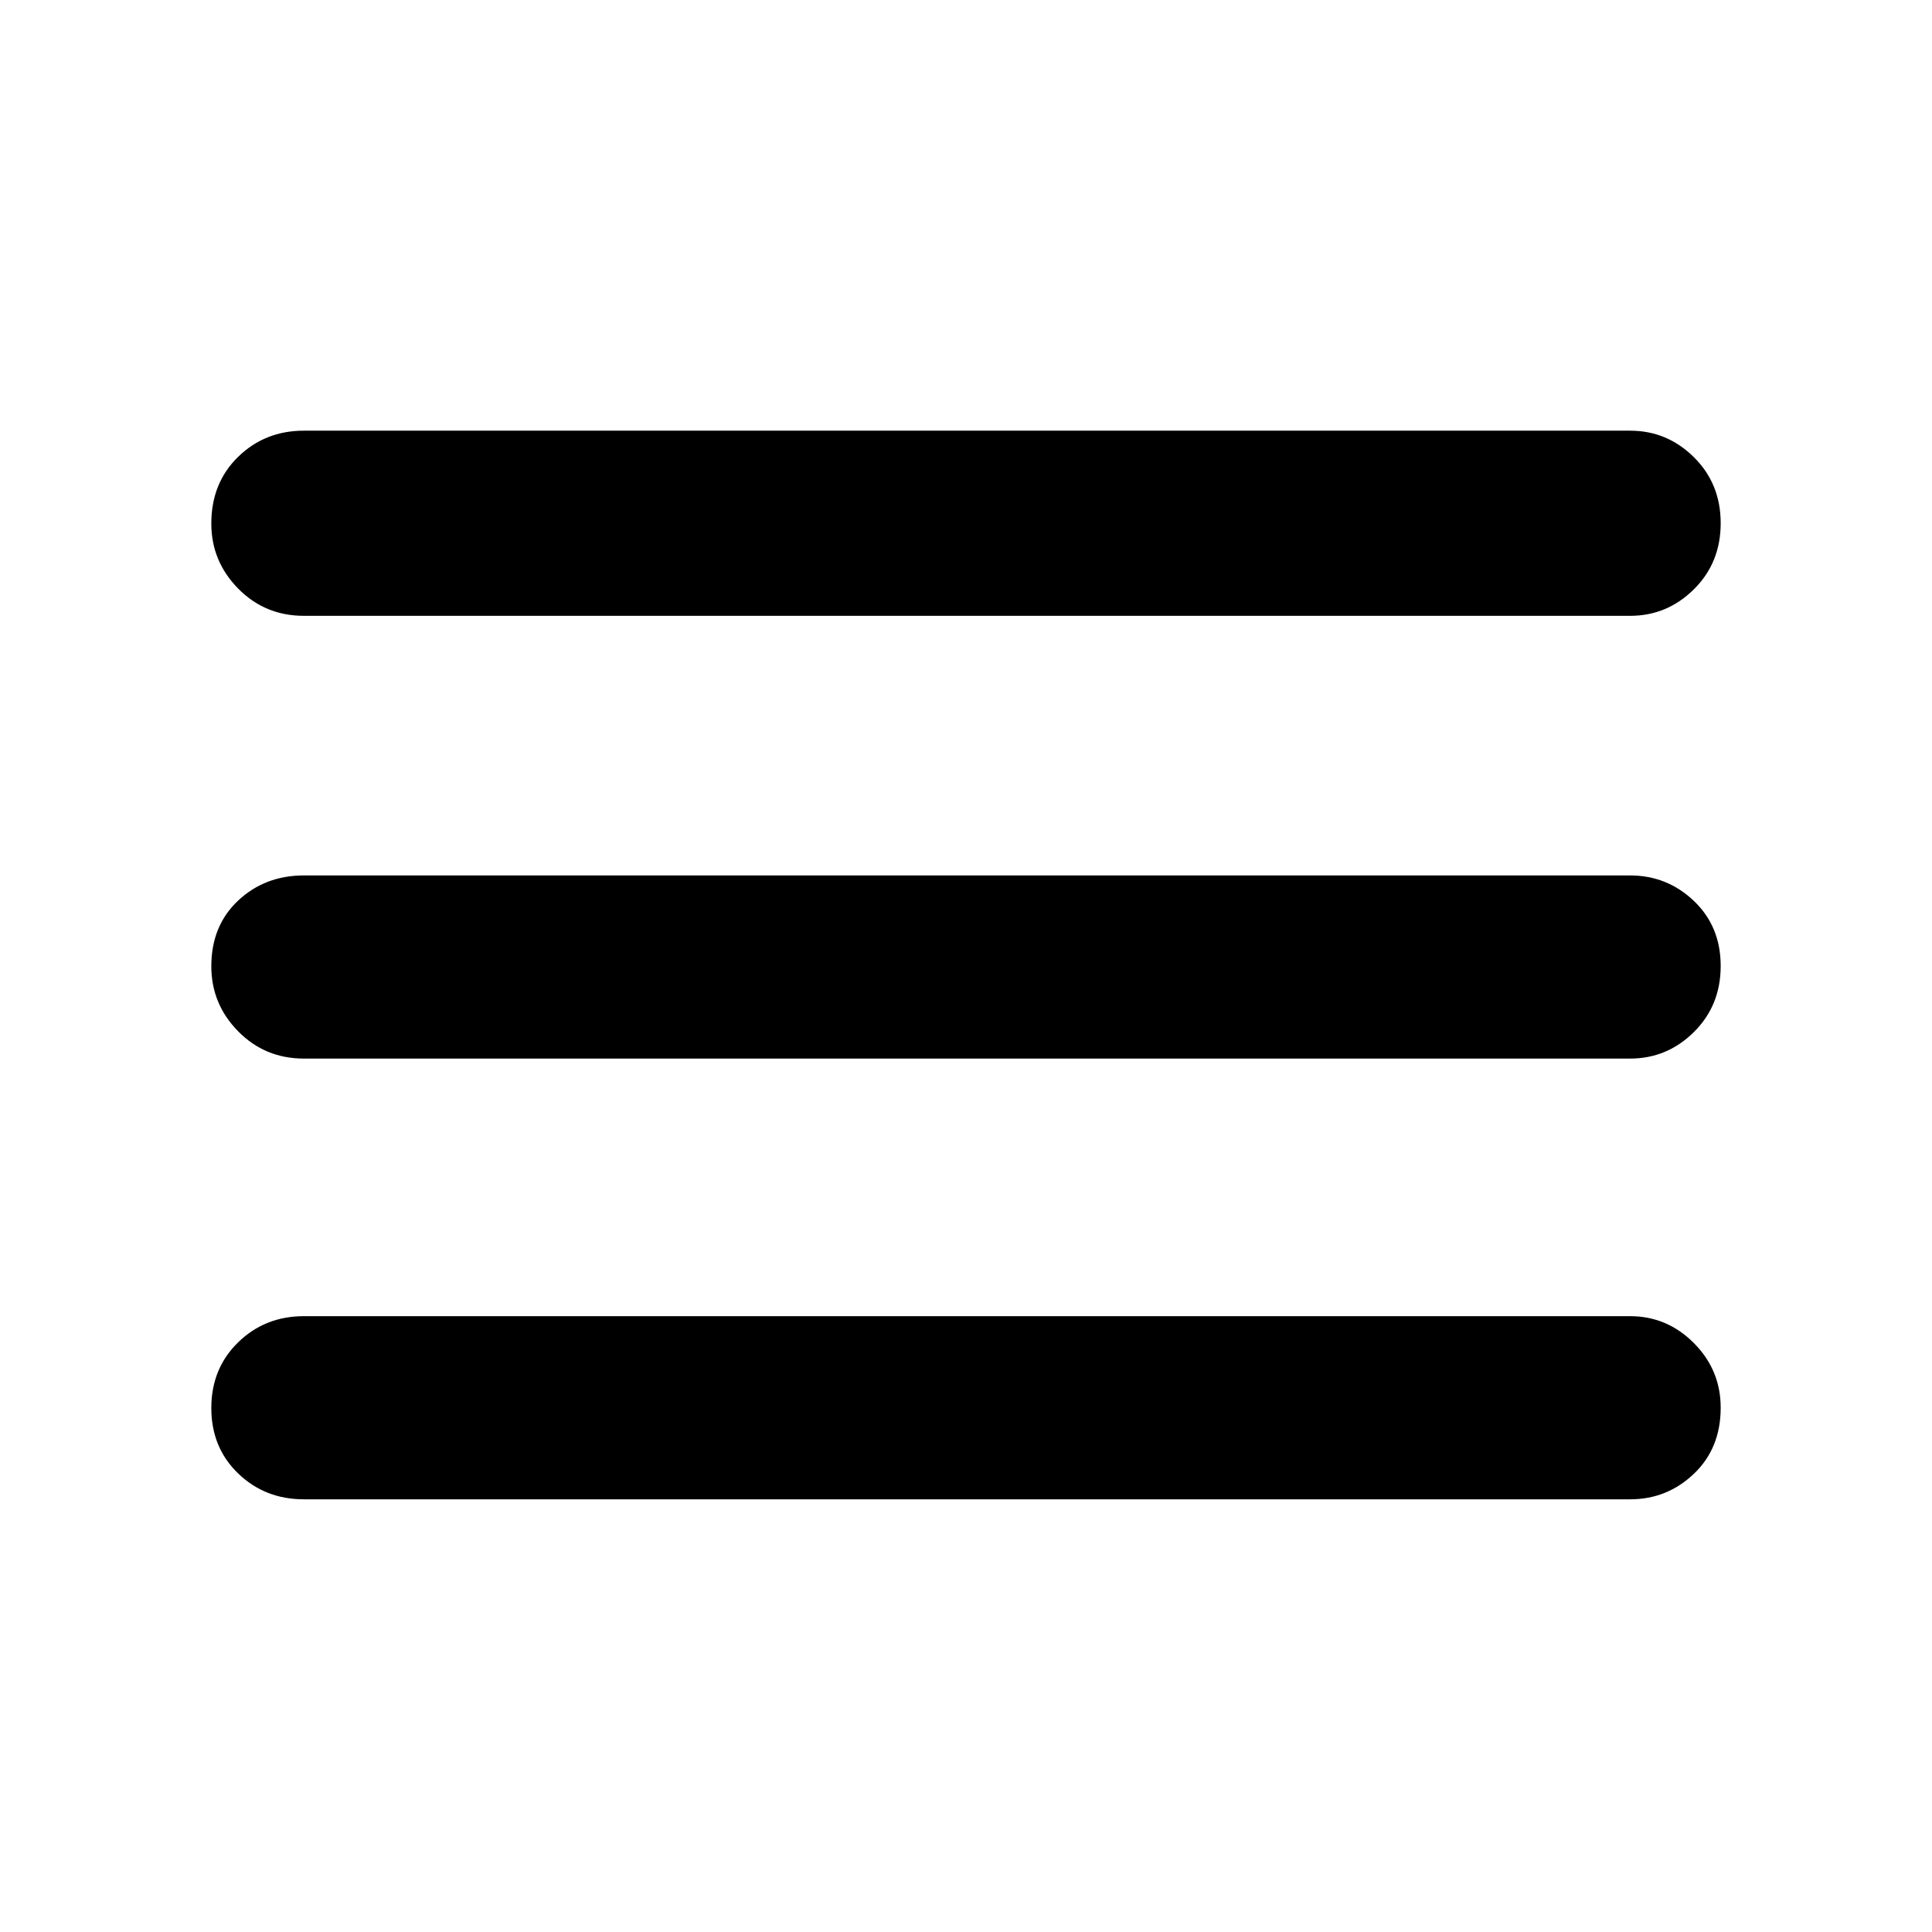
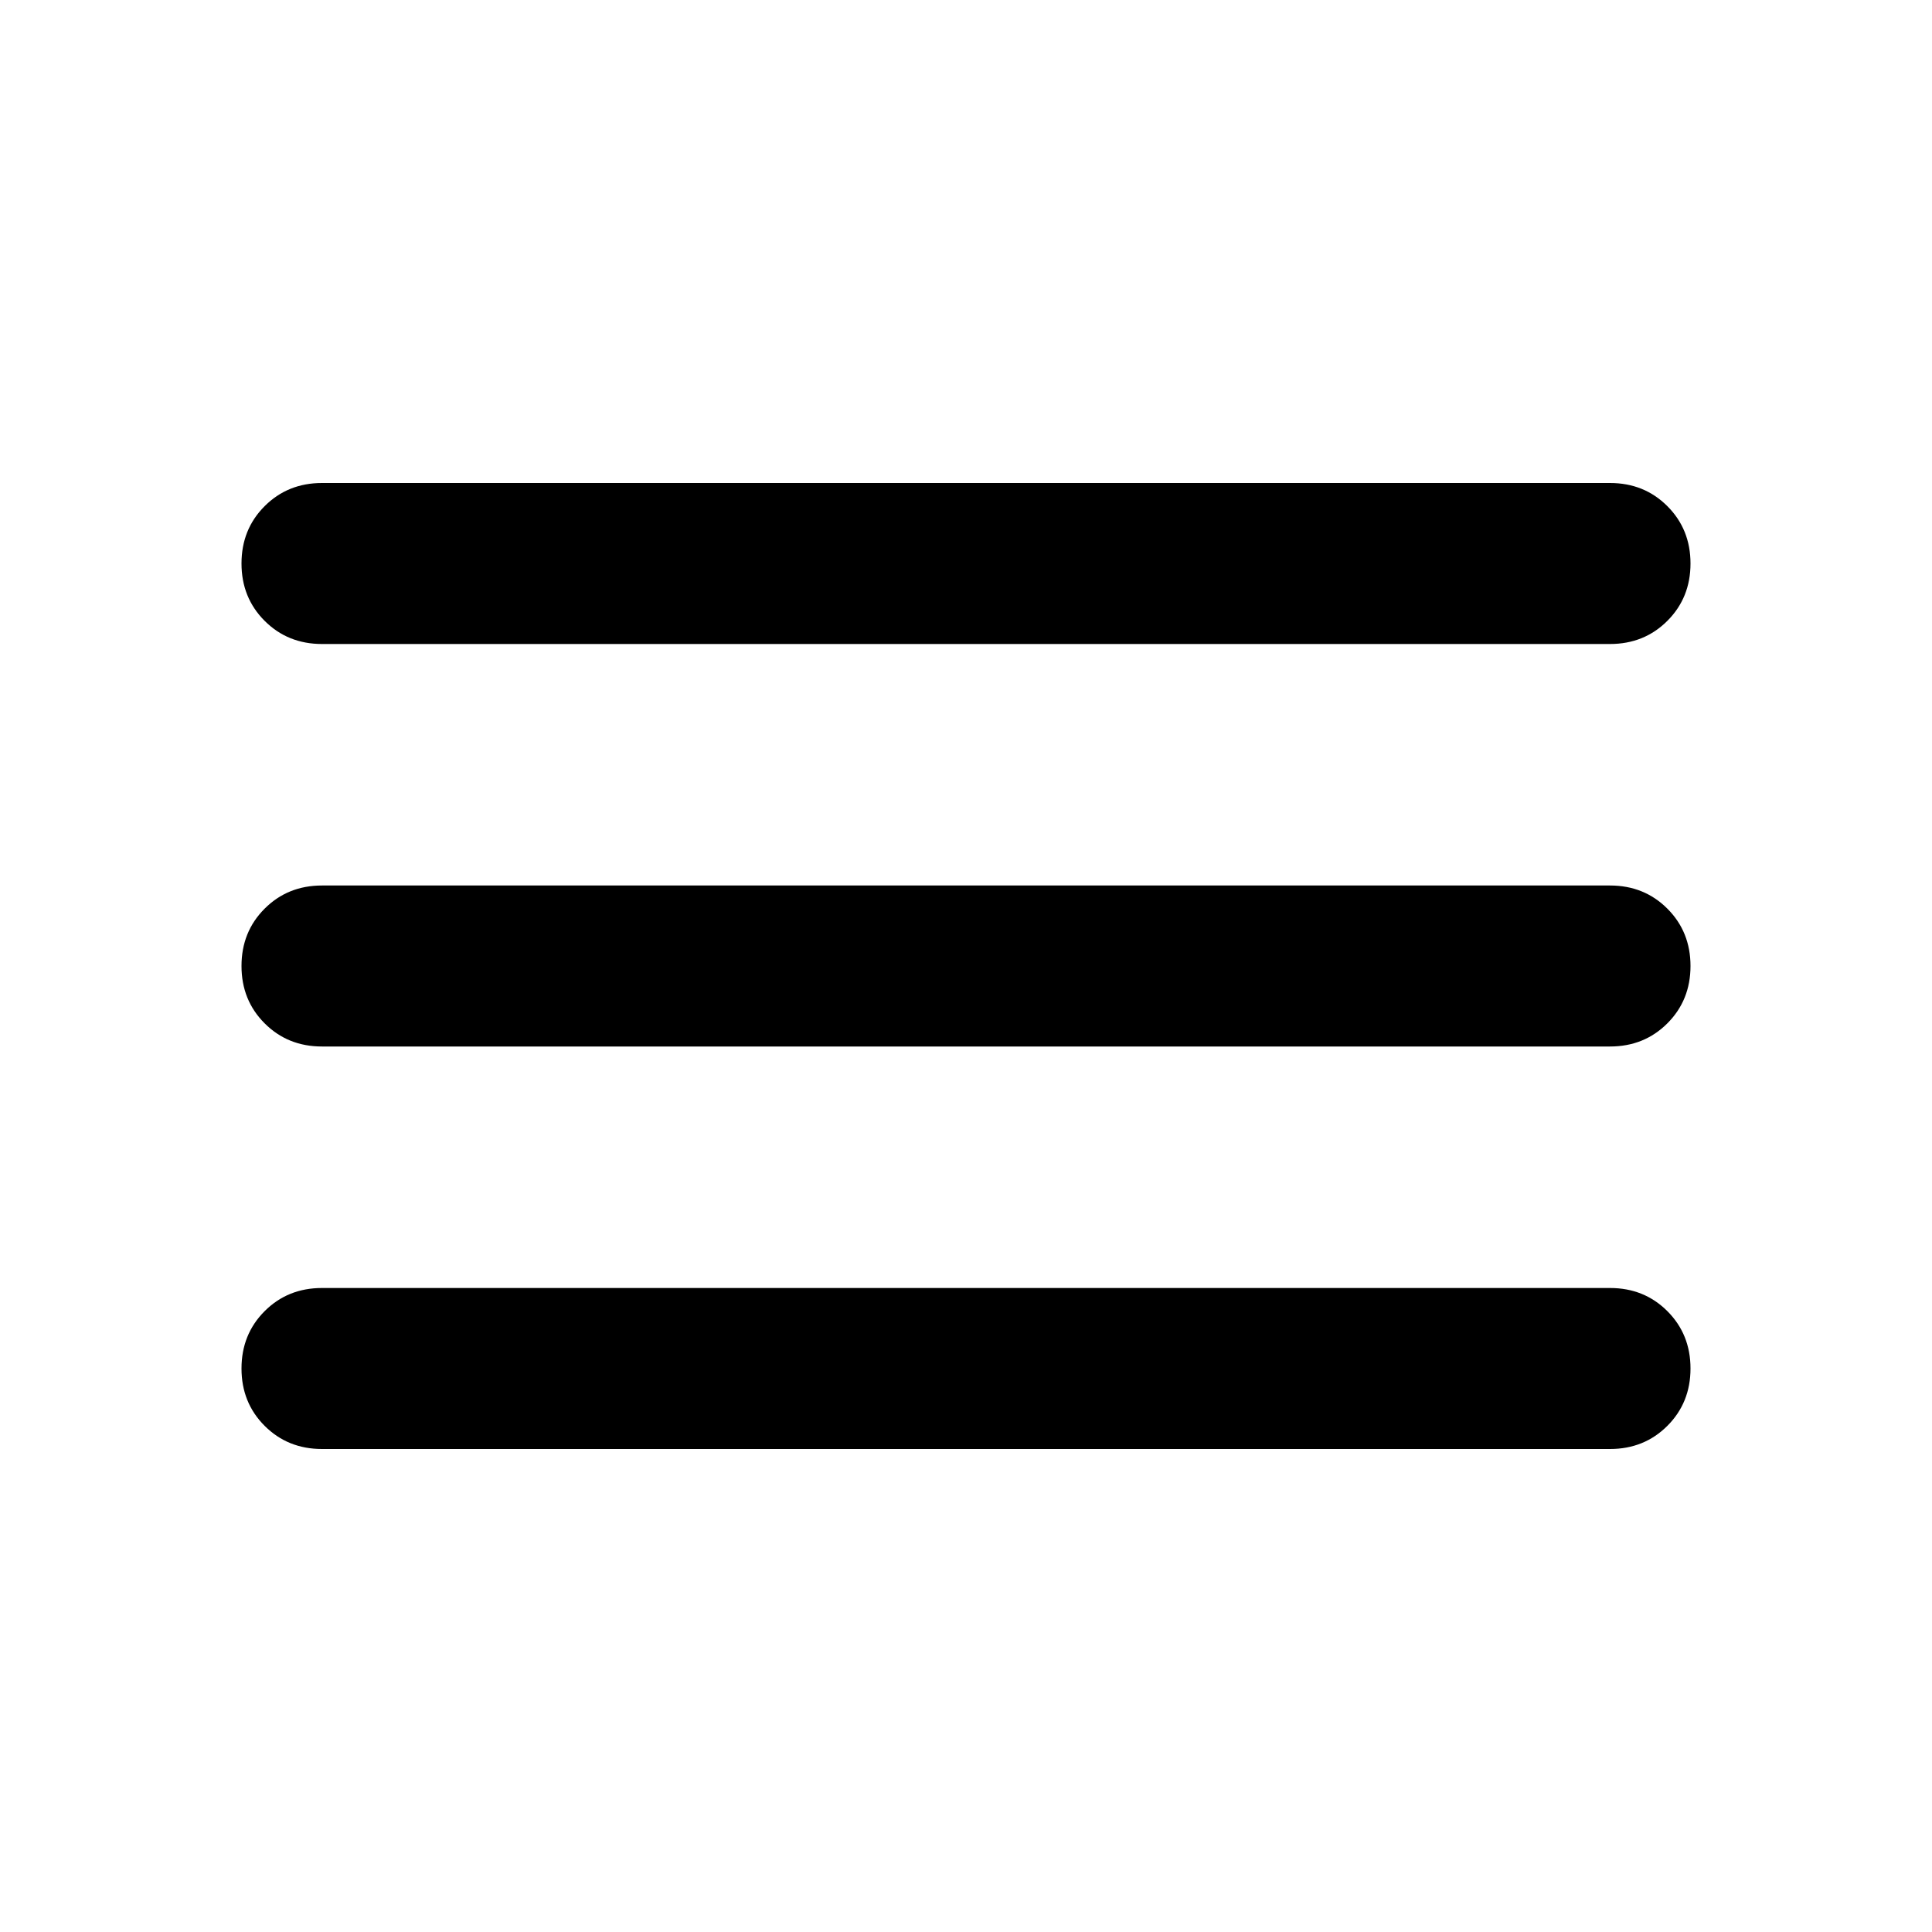
- <svg xmlns="http://www.w3.org/2000/svg" height="48" viewBox="0 96 960 960" width="48">
-   <path d="M151 841q-19.35 0-32.675-12.86Q105 815.281 105 795.64 105 776 118.325 763T151 750h659q18.375 0 31.688 13.375Q855 776.751 855 795.491q0 20.141-13.312 32.825Q828.375 841 810 841H151Zm0-219q-19.35 0-32.675-13.56Q105 594.881 105 576.14q0-20.14 13.325-32.64T151 531h659q18.375 0 31.688 12.675Q855 556.351 855 575.991q0 19.641-13.312 32.825Q828.375 622 810 622H151Zm0-220q-19.35 0-32.675-13.56Q105 374.881 105 356.14 105 336 118.325 323T151 310h659q18.375 0 31.688 13.175Q855 336.351 855 355.991q0 19.641-13.312 32.825Q828.375 402 810 402H151Z" />
+ <svg xmlns="http://www.w3.org/2000/svg" height="24px" viewBox="0 -960 960 960" width="24px">
+   <path d="M160-240q-17 0-28.5-11.5T120-280q0-17 11.5-28.5T160-320h640q17 0 28.5 11.5T840-280q0 17-11.5 28.5T800-240H160Zm0-200q-17 0-28.5-11.5T120-480q0-17 11.5-28.5T160-520h640q17 0 28.5 11.5T840-480q0 17-11.5 28.5T800-440H160Zm0-200q-17 0-28.5-11.5T120-680q0-17 11.5-28.5T160-720h640q17 0 28.5 11.5T840-680q0 17-11.5 28.5T800-640H160Z" />
</svg>
